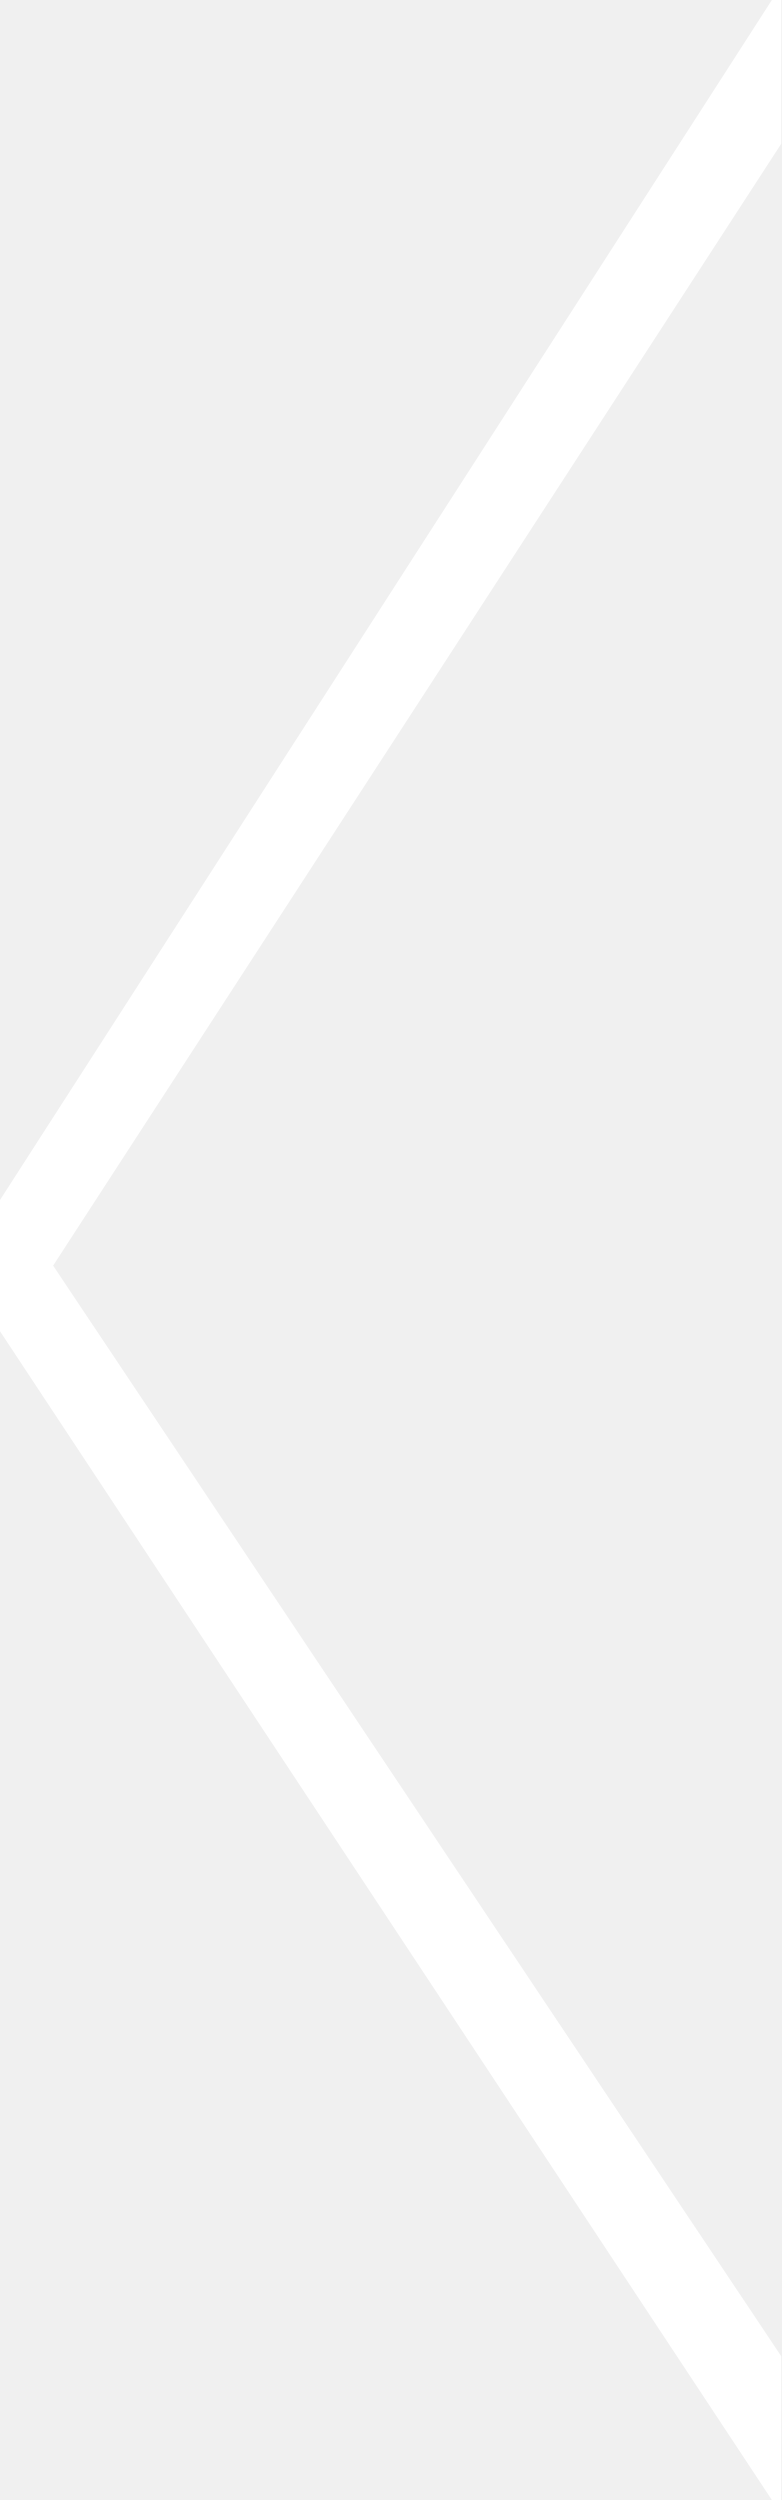
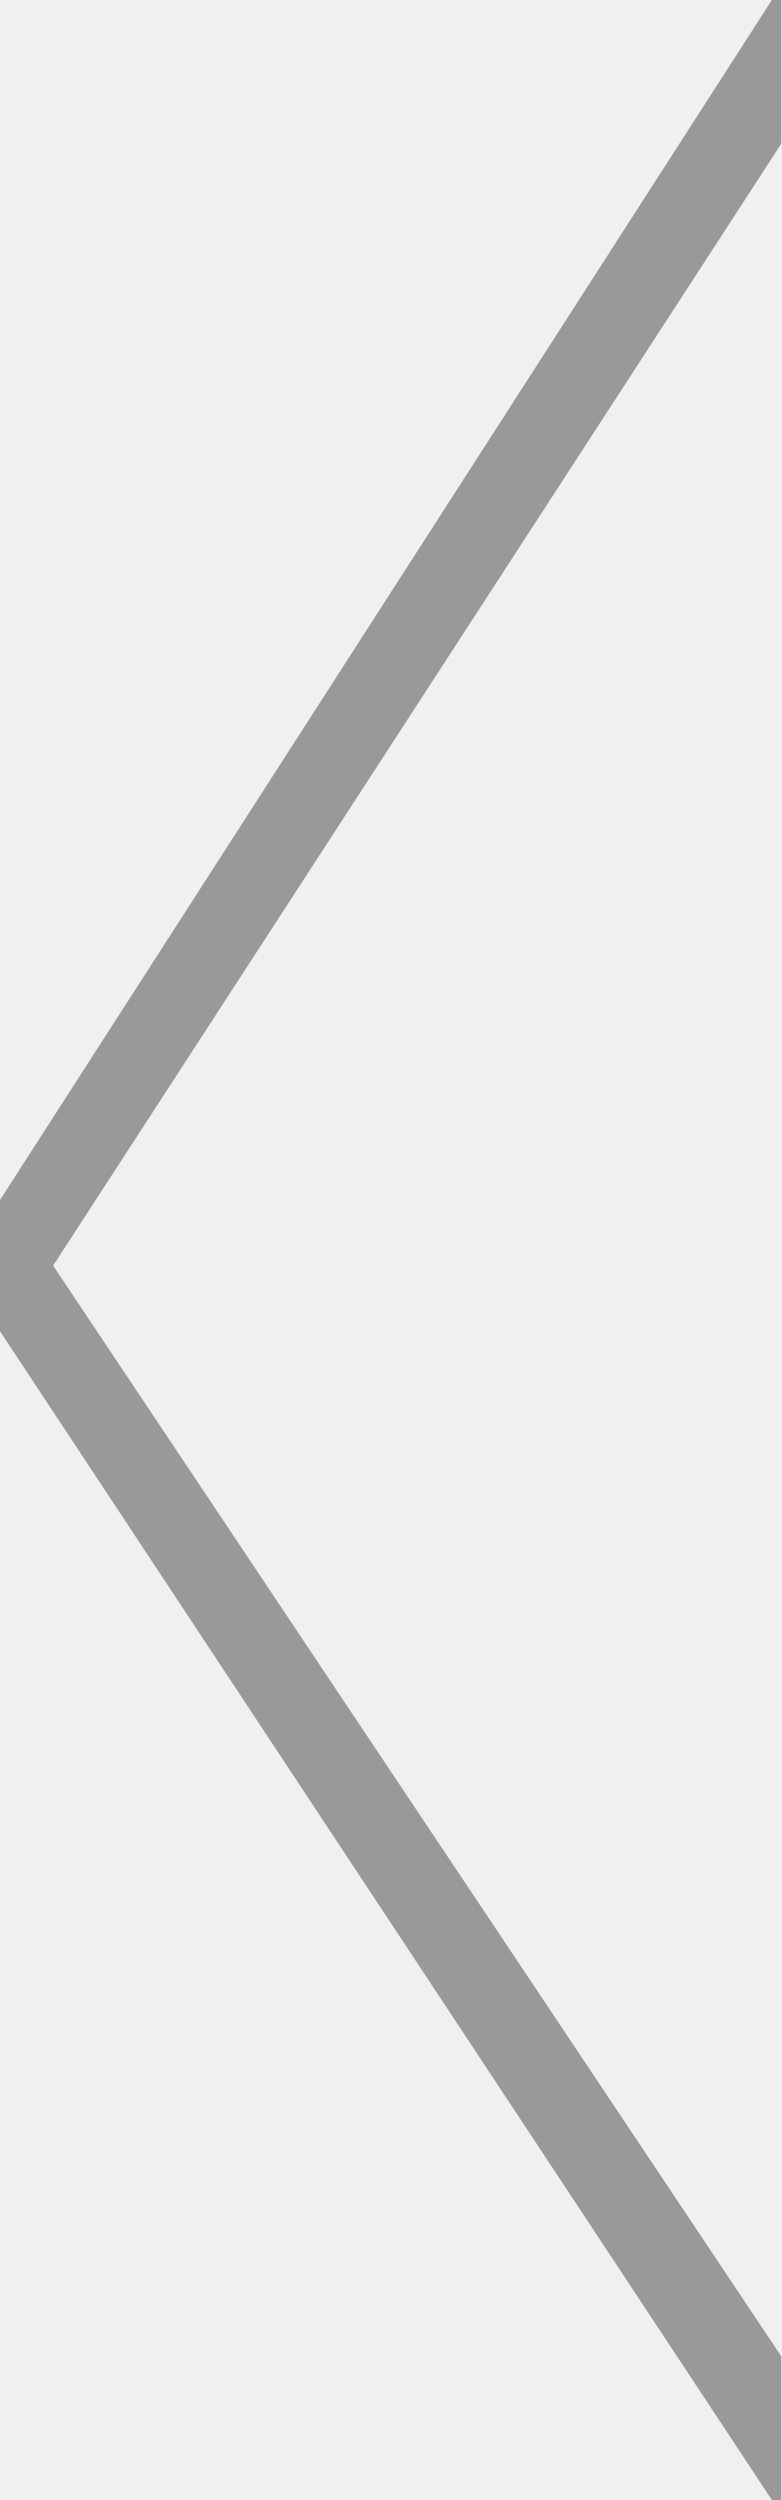
<svg xmlns="http://www.w3.org/2000/svg" version="1.1" id="Layer_1" x="0px" y="0px" viewBox="0 0 25 80" enable-background="new 0 0 25 80" xml:space="preserve">
-   <polygon fill="#fff" points="25,75.4 1.7,40.5 25,4.6 25,0 24.7,0 0,38.4 0,42.6 24.7,80 25,80 " />
+   <polygon fill="#999" points="25,75.4 1.7,40.5 25,4.6 25,0 24.7,0 0,38.4 0,42.6 24.7,80 25,80 " />
</svg>
